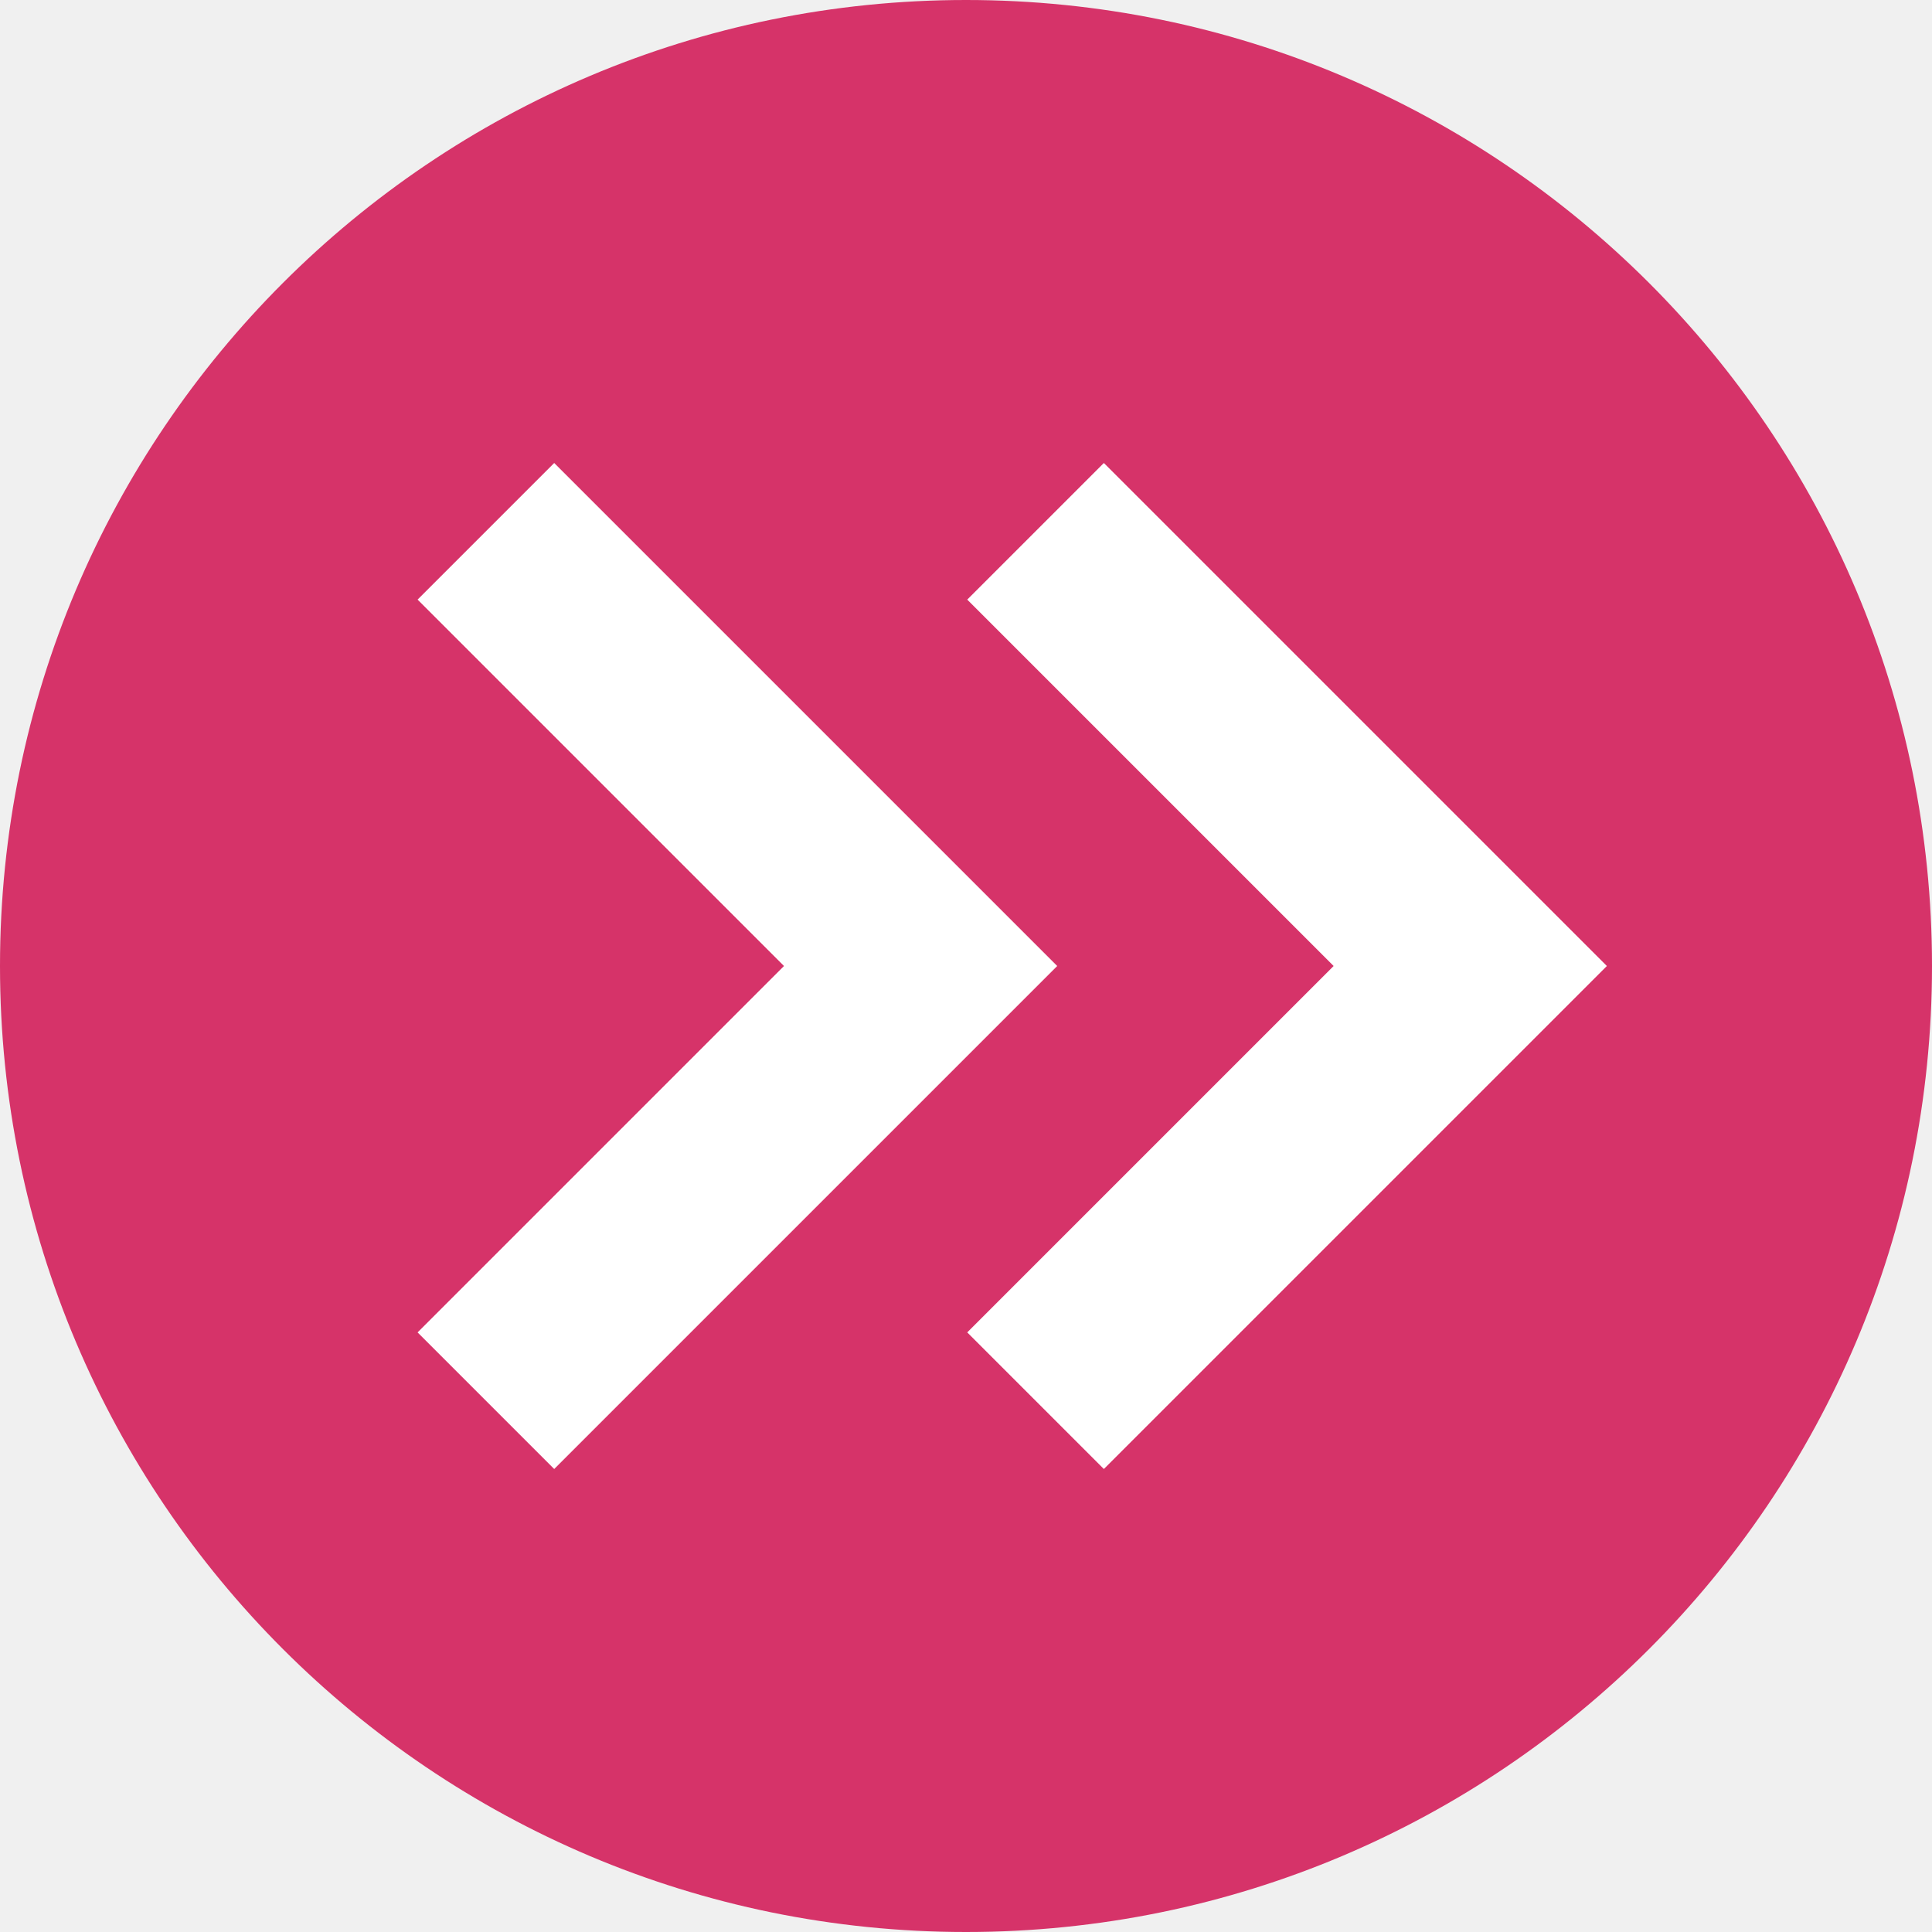
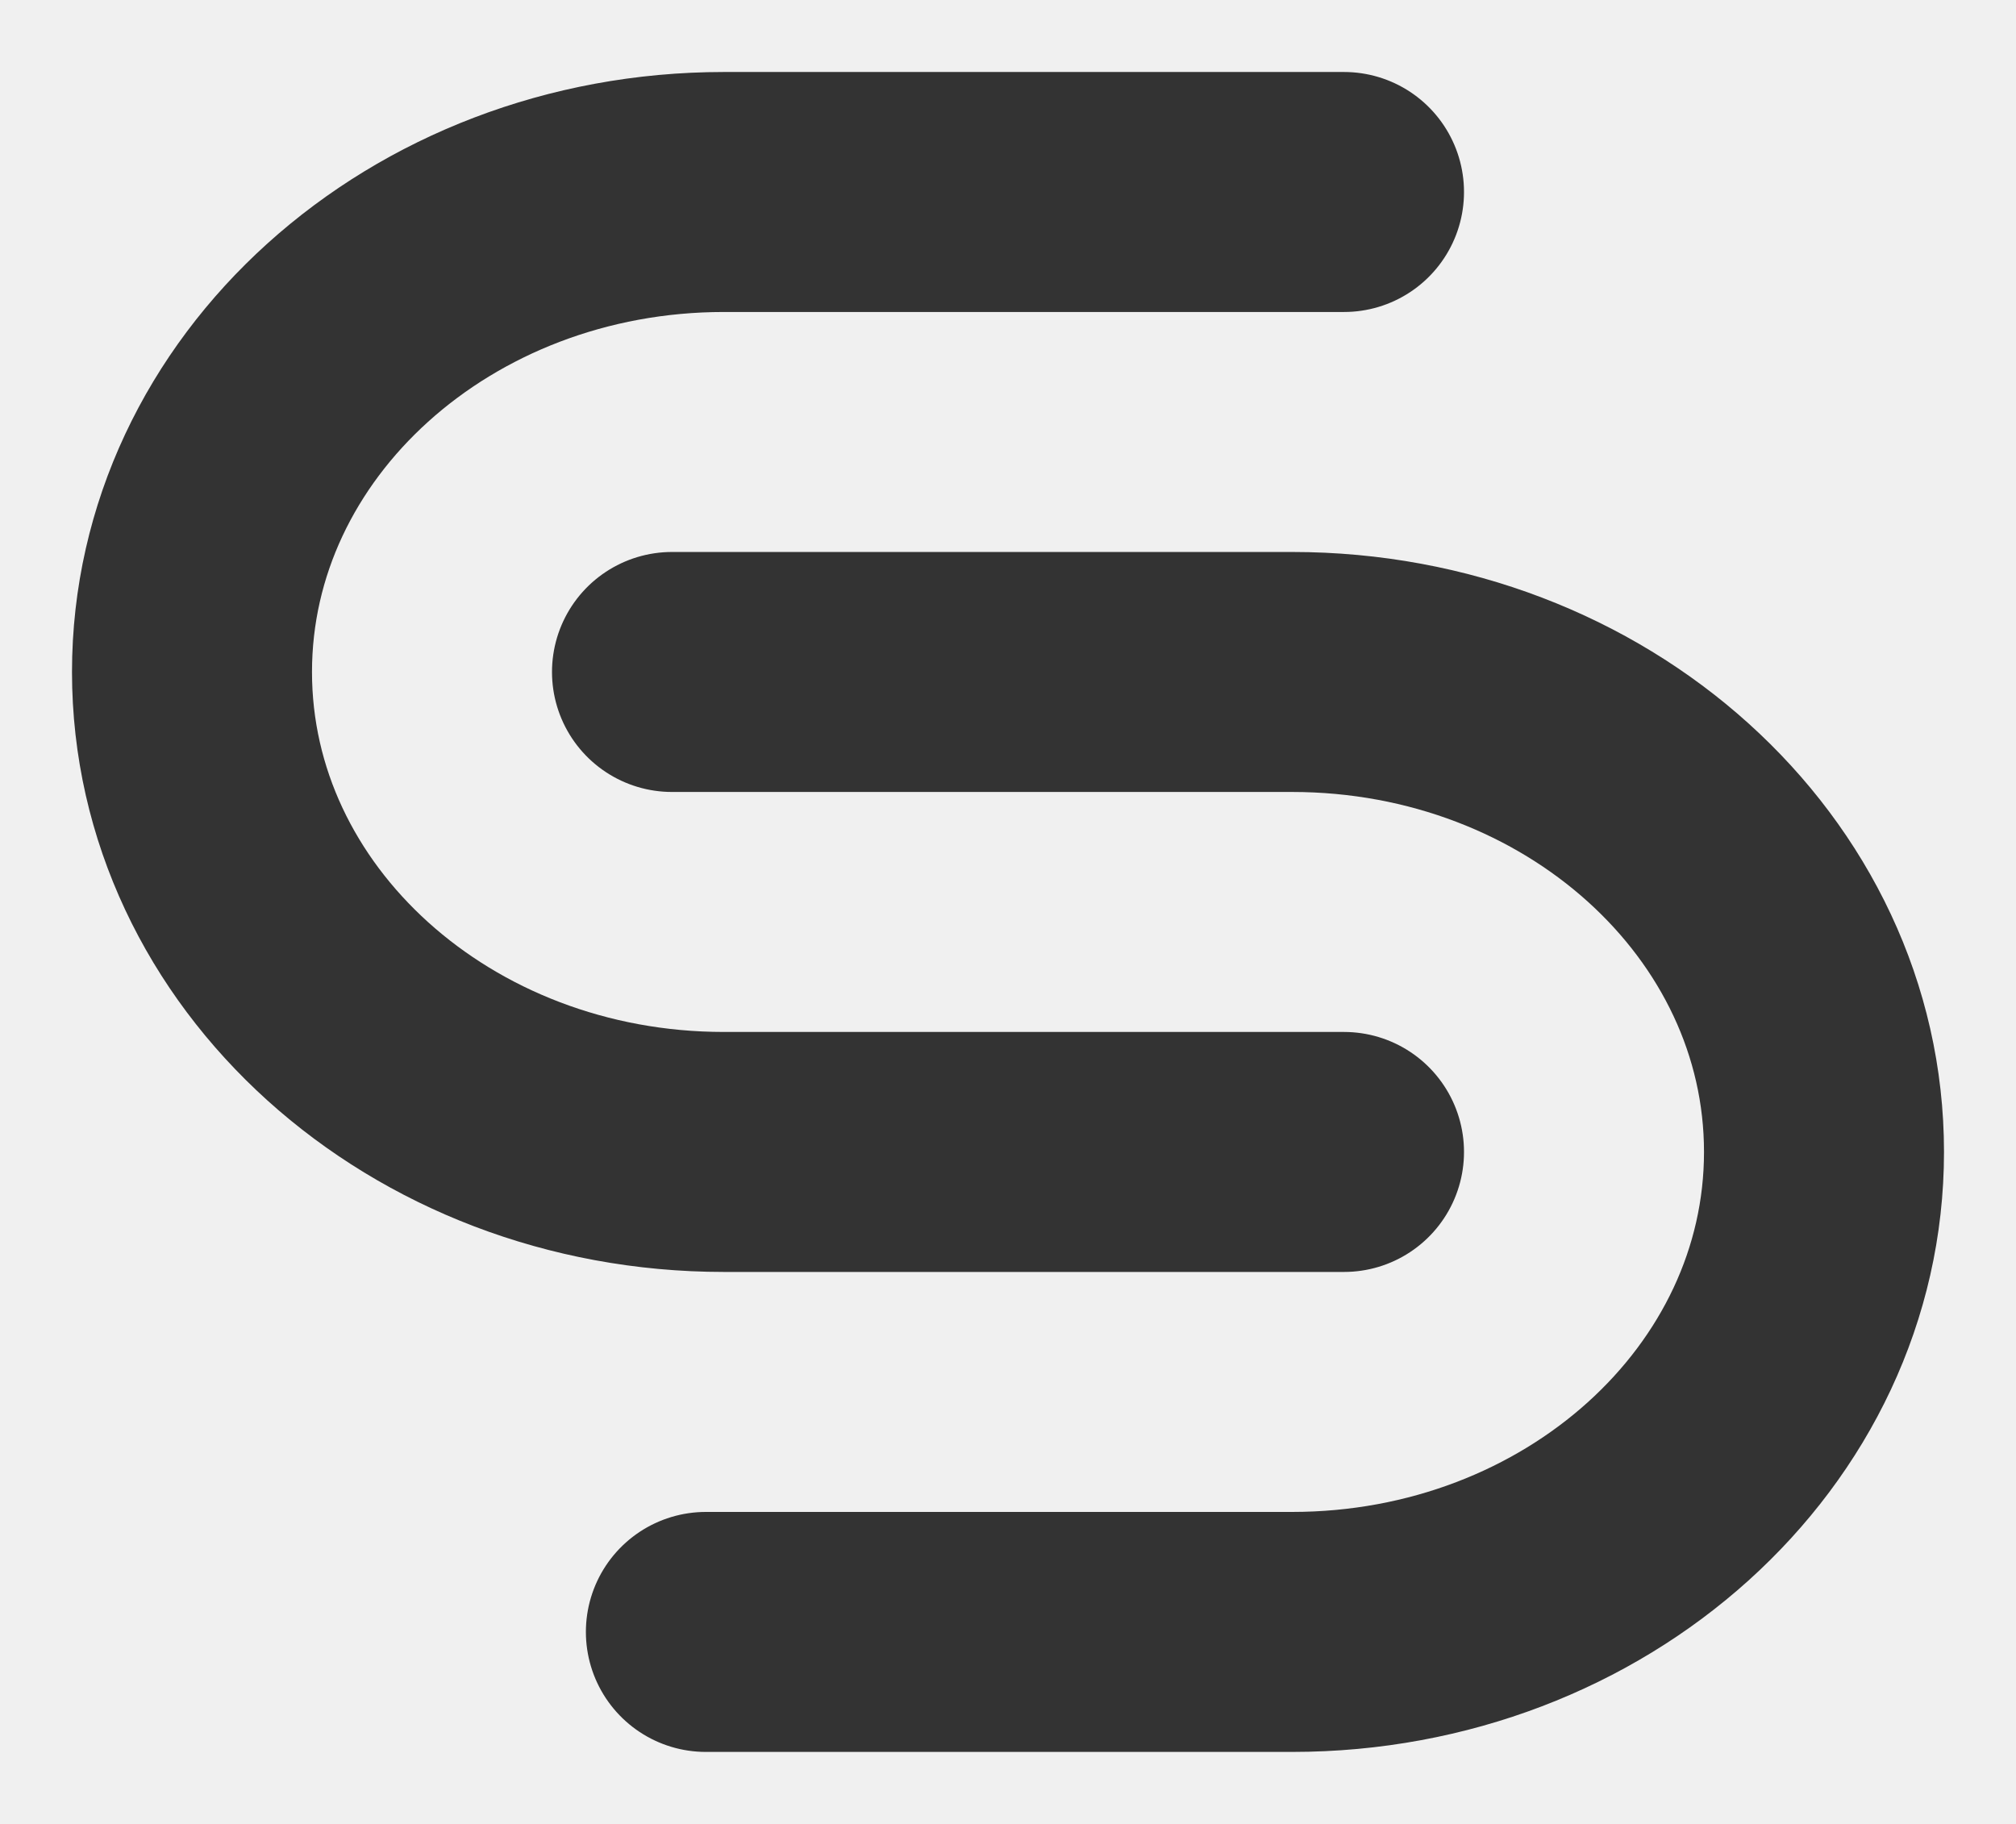
- <svg xmlns="http://www.w3.org/2000/svg" version="1.1" x="0px" y="0px" viewBox="0 0 200 200" style="enable-background:new 0 0 200 200;" xml:space="preserve">
-   <style type="text/css">
- 	.st0{fill:#D63369;}
- 	.st1{fill:none;stroke:#FFFFFF;stroke-width:20;}
- </style>
-   <circle class="st0" cx="100" cy="100" r="100" />
-   <path class="st1" d="M50.3,55l45,45l-45,45 M107.2,55l45,45l-45,45" />
+ <svg xmlns="http://www.w3.org/2000/svg" width="21" height="19" viewBox="0 0 21 19" fill="none">
+   <path d="M14 2H7.541C4.481 2 2 4.239 2 7C2 9.761 4.481 12 7.541 12H14" stroke="#333333" stroke-width="2.5" stroke-linecap="round" />
+   <path d="M7 7H13.459C16.519 7 19 9.239 19 12C19 14.761 16.519 17 13.459 17H7.353" stroke="#333333" stroke-width="2.5" stroke-linecap="round" />
</svg>
